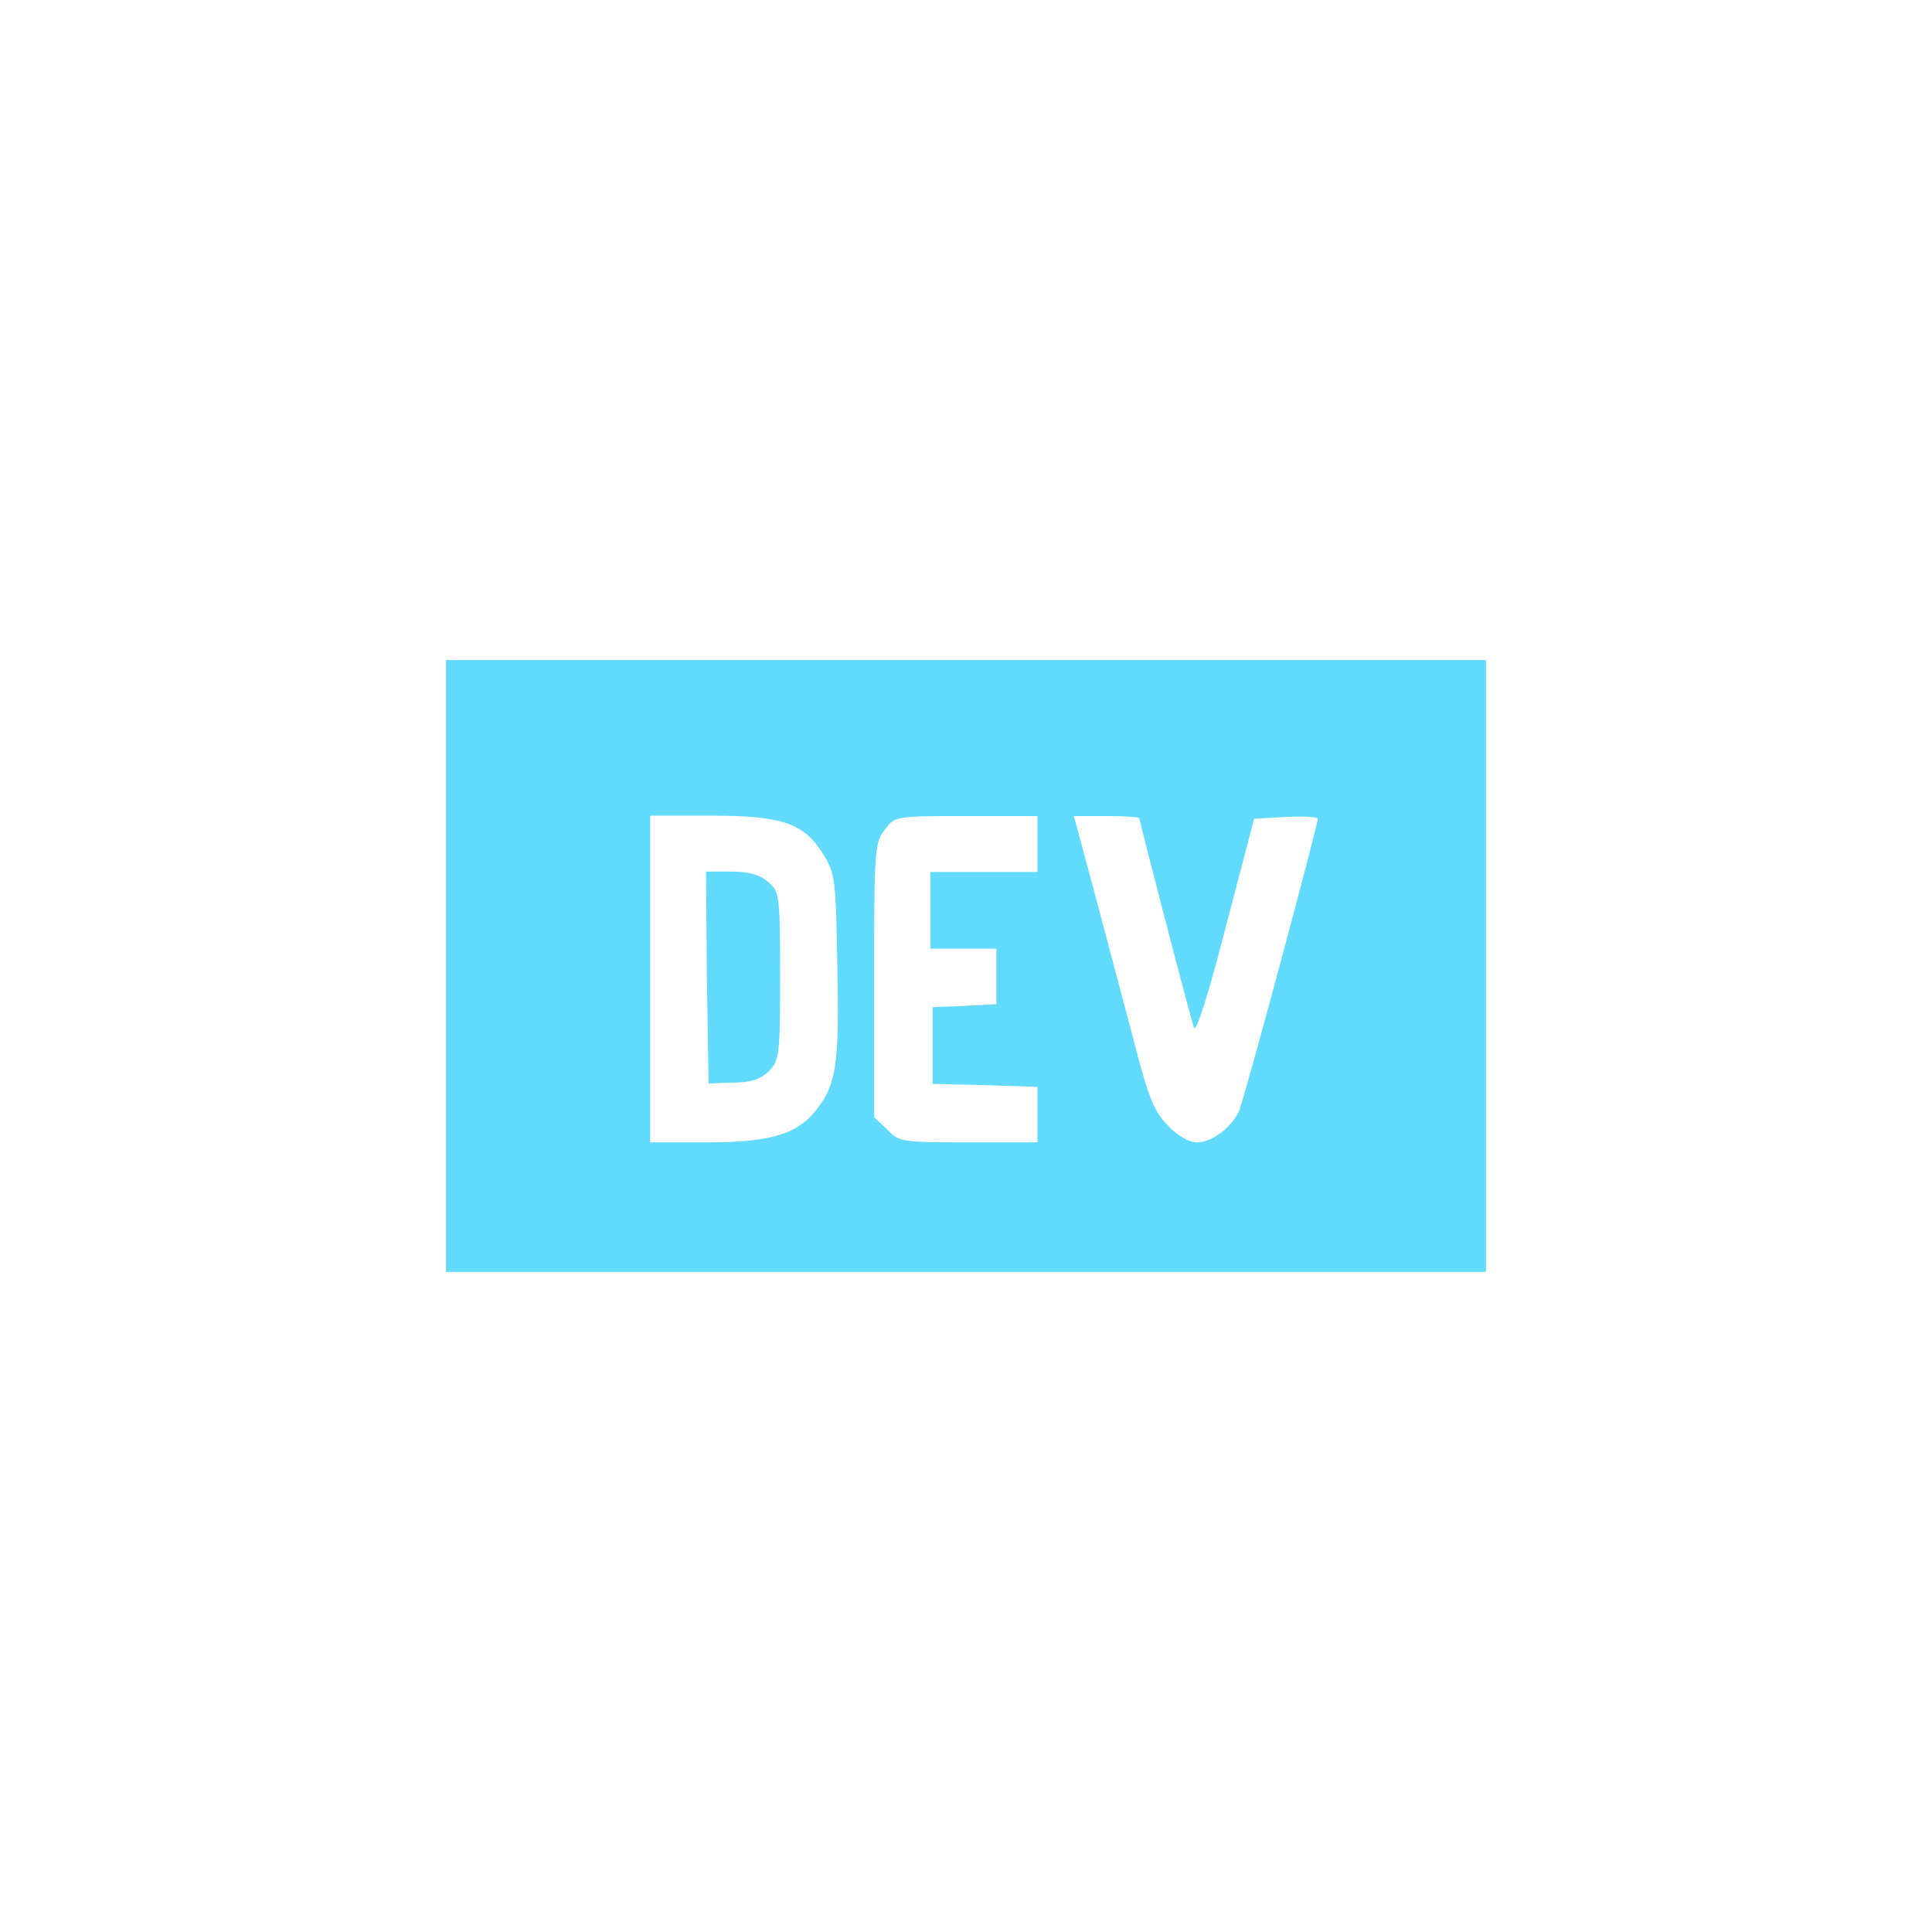
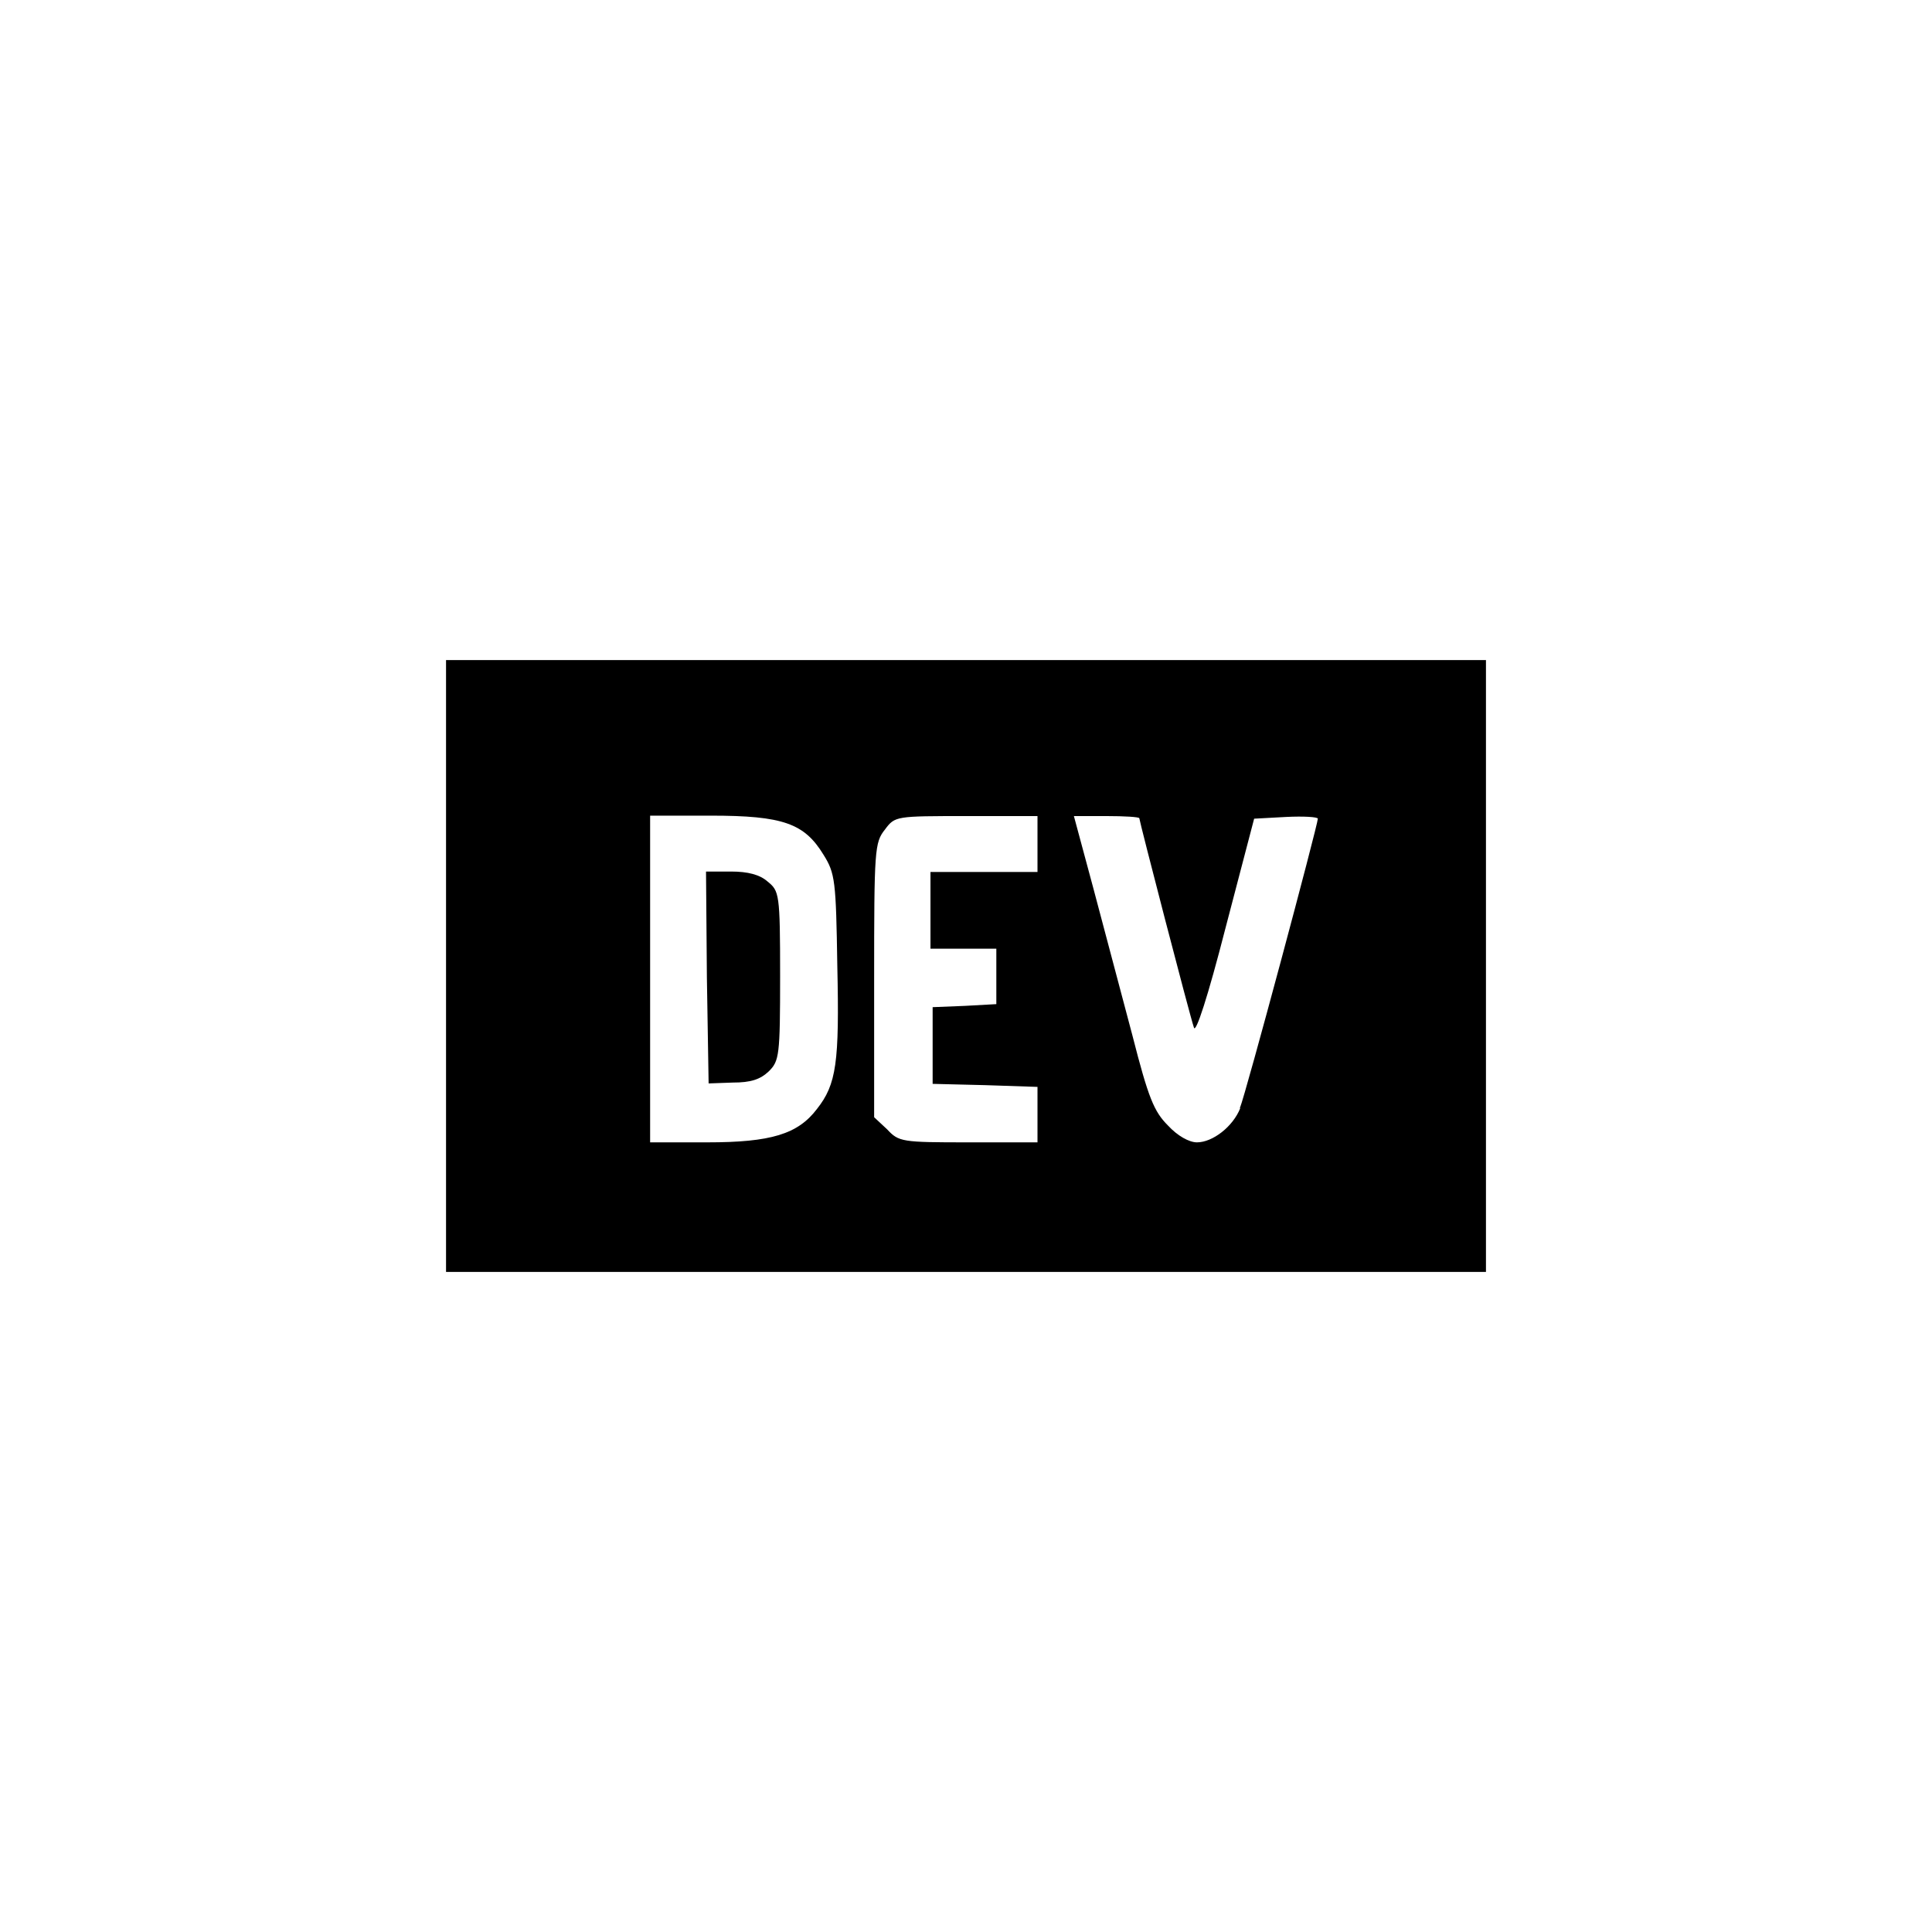
<svg xmlns="http://www.w3.org/2000/svg" width="48" height="48" viewBox="-10.294 -10.294 44.588 44.588">
  <style>
        @keyframes popup {
            0% {
                opacity: 0;
                transform: scale(0);
            }
            100% {
                opacity: 1;
                transform: scale(1);
            }
        }
        @keyframes shake {
            0%, 100% { transform: translate(0, 0) rotate(0deg); }
            10% { transform: translate(-2px, -2px) rotate(-1deg); }
            20% { transform: translate(2px, 2px) rotate(1deg); }
            30% { transform: translate(-2px, 2px) rotate(-1deg); }
            40% { transform: translate(2px, -2px) rotate(1deg); }
            50% { transform: translate(-1px, 1px) rotate(-0.5deg); }
            60% { transform: translate(1px, -1px) rotate(0.5deg); }
            70% { transform: translate(-2px, 0) rotate(-1deg); }
            80% { transform: translate(2px, 0) rotate(1deg); }
            90% { transform: translate(-1px, -1px) rotate(-0.5deg); }
        }
        #devdotto-logo {
            animation: popup 0.6s cubic-bezier(0.68, -0.55, 0.265, 1.55) forwards;
        }
        #devdotto-logo:hover {
            animation: shake 0.5s ease-in-out infinite;
        }
    </style>
  <g id="devdotto-logo">
-     <path fill="#61DAFB" d="M7.42 10.05c-.18-.16-.46-.23-.84-.23H6l.02 2.44.04 2.45.56-.02c.41 0 .63-.07.83-.26.24-.24.26-.36.26-2.2 0-1.91-.02-1.96-.29-2.18zM0 4.94v14.12h24V4.94H0zM8.56 15.3c-.44.58-1.06.77-2.53.77H4.71V8.53h1.4c1.67 0 2.16.18 2.6.9.27.43.29.6.32 2.57.05 2.23-.02 2.73-.47 3.3zm5.09-5.47h-2.47v1.77h1.52v1.28l-.72.04-.75.03v1.77l1.22.03 1.2.04v1.28h-1.6c-1.53 0-1.6-.01-1.87-.3l-.3-.28v-3.16c0-3.02.01-3.18.25-3.48.23-.31.25-.31 1.88-.31h1.64v1.3zm4.68 5.45c-.17.43-.64.79-1 .79-.18 0-.45-.15-.67-.39-.32-.32-.45-.63-.82-2.08l-.9-3.39-.45-1.67h.76c.4 0 .75.02.75.05 0 .06 1.16 4.54 1.26 4.83.04.15.32-.7.73-2.3l.66-2.52.74-.04c.4-.02.73 0 .73.04 0 .14-1.67 6.38-1.8 6.68z" />
+     <path fill="currentColor" d="M7.42 10.05c-.18-.16-.46-.23-.84-.23H6l.02 2.44.04 2.45.56-.02c.41 0 .63-.07.83-.26.24-.24.26-.36.26-2.2 0-1.91-.02-1.96-.29-2.18zM0 4.94v14.12h24V4.94H0zM8.56 15.3c-.44.58-1.06.77-2.53.77H4.71V8.53h1.4c1.67 0 2.16.18 2.6.9.27.43.29.6.32 2.57.05 2.23-.02 2.73-.47 3.3zm5.09-5.47h-2.47v1.77h1.52v1.28l-.72.04-.75.03v1.77l1.22.03 1.2.04v1.28h-1.6c-1.53 0-1.6-.01-1.87-.3l-.3-.28v-3.16c0-3.02.01-3.18.25-3.48.23-.31.25-.31 1.88-.31h1.64v1.3zm4.68 5.45c-.17.43-.64.79-1 .79-.18 0-.45-.15-.67-.39-.32-.32-.45-.63-.82-2.08l-.9-3.39-.45-1.67h.76c.4 0 .75.02.75.05 0 .06 1.16 4.54 1.26 4.83.04.15.32-.7.73-2.3l.66-2.52.74-.04c.4-.02.73 0 .73.04 0 .14-1.67 6.38-1.8 6.68z" />
  </g>
</svg>
